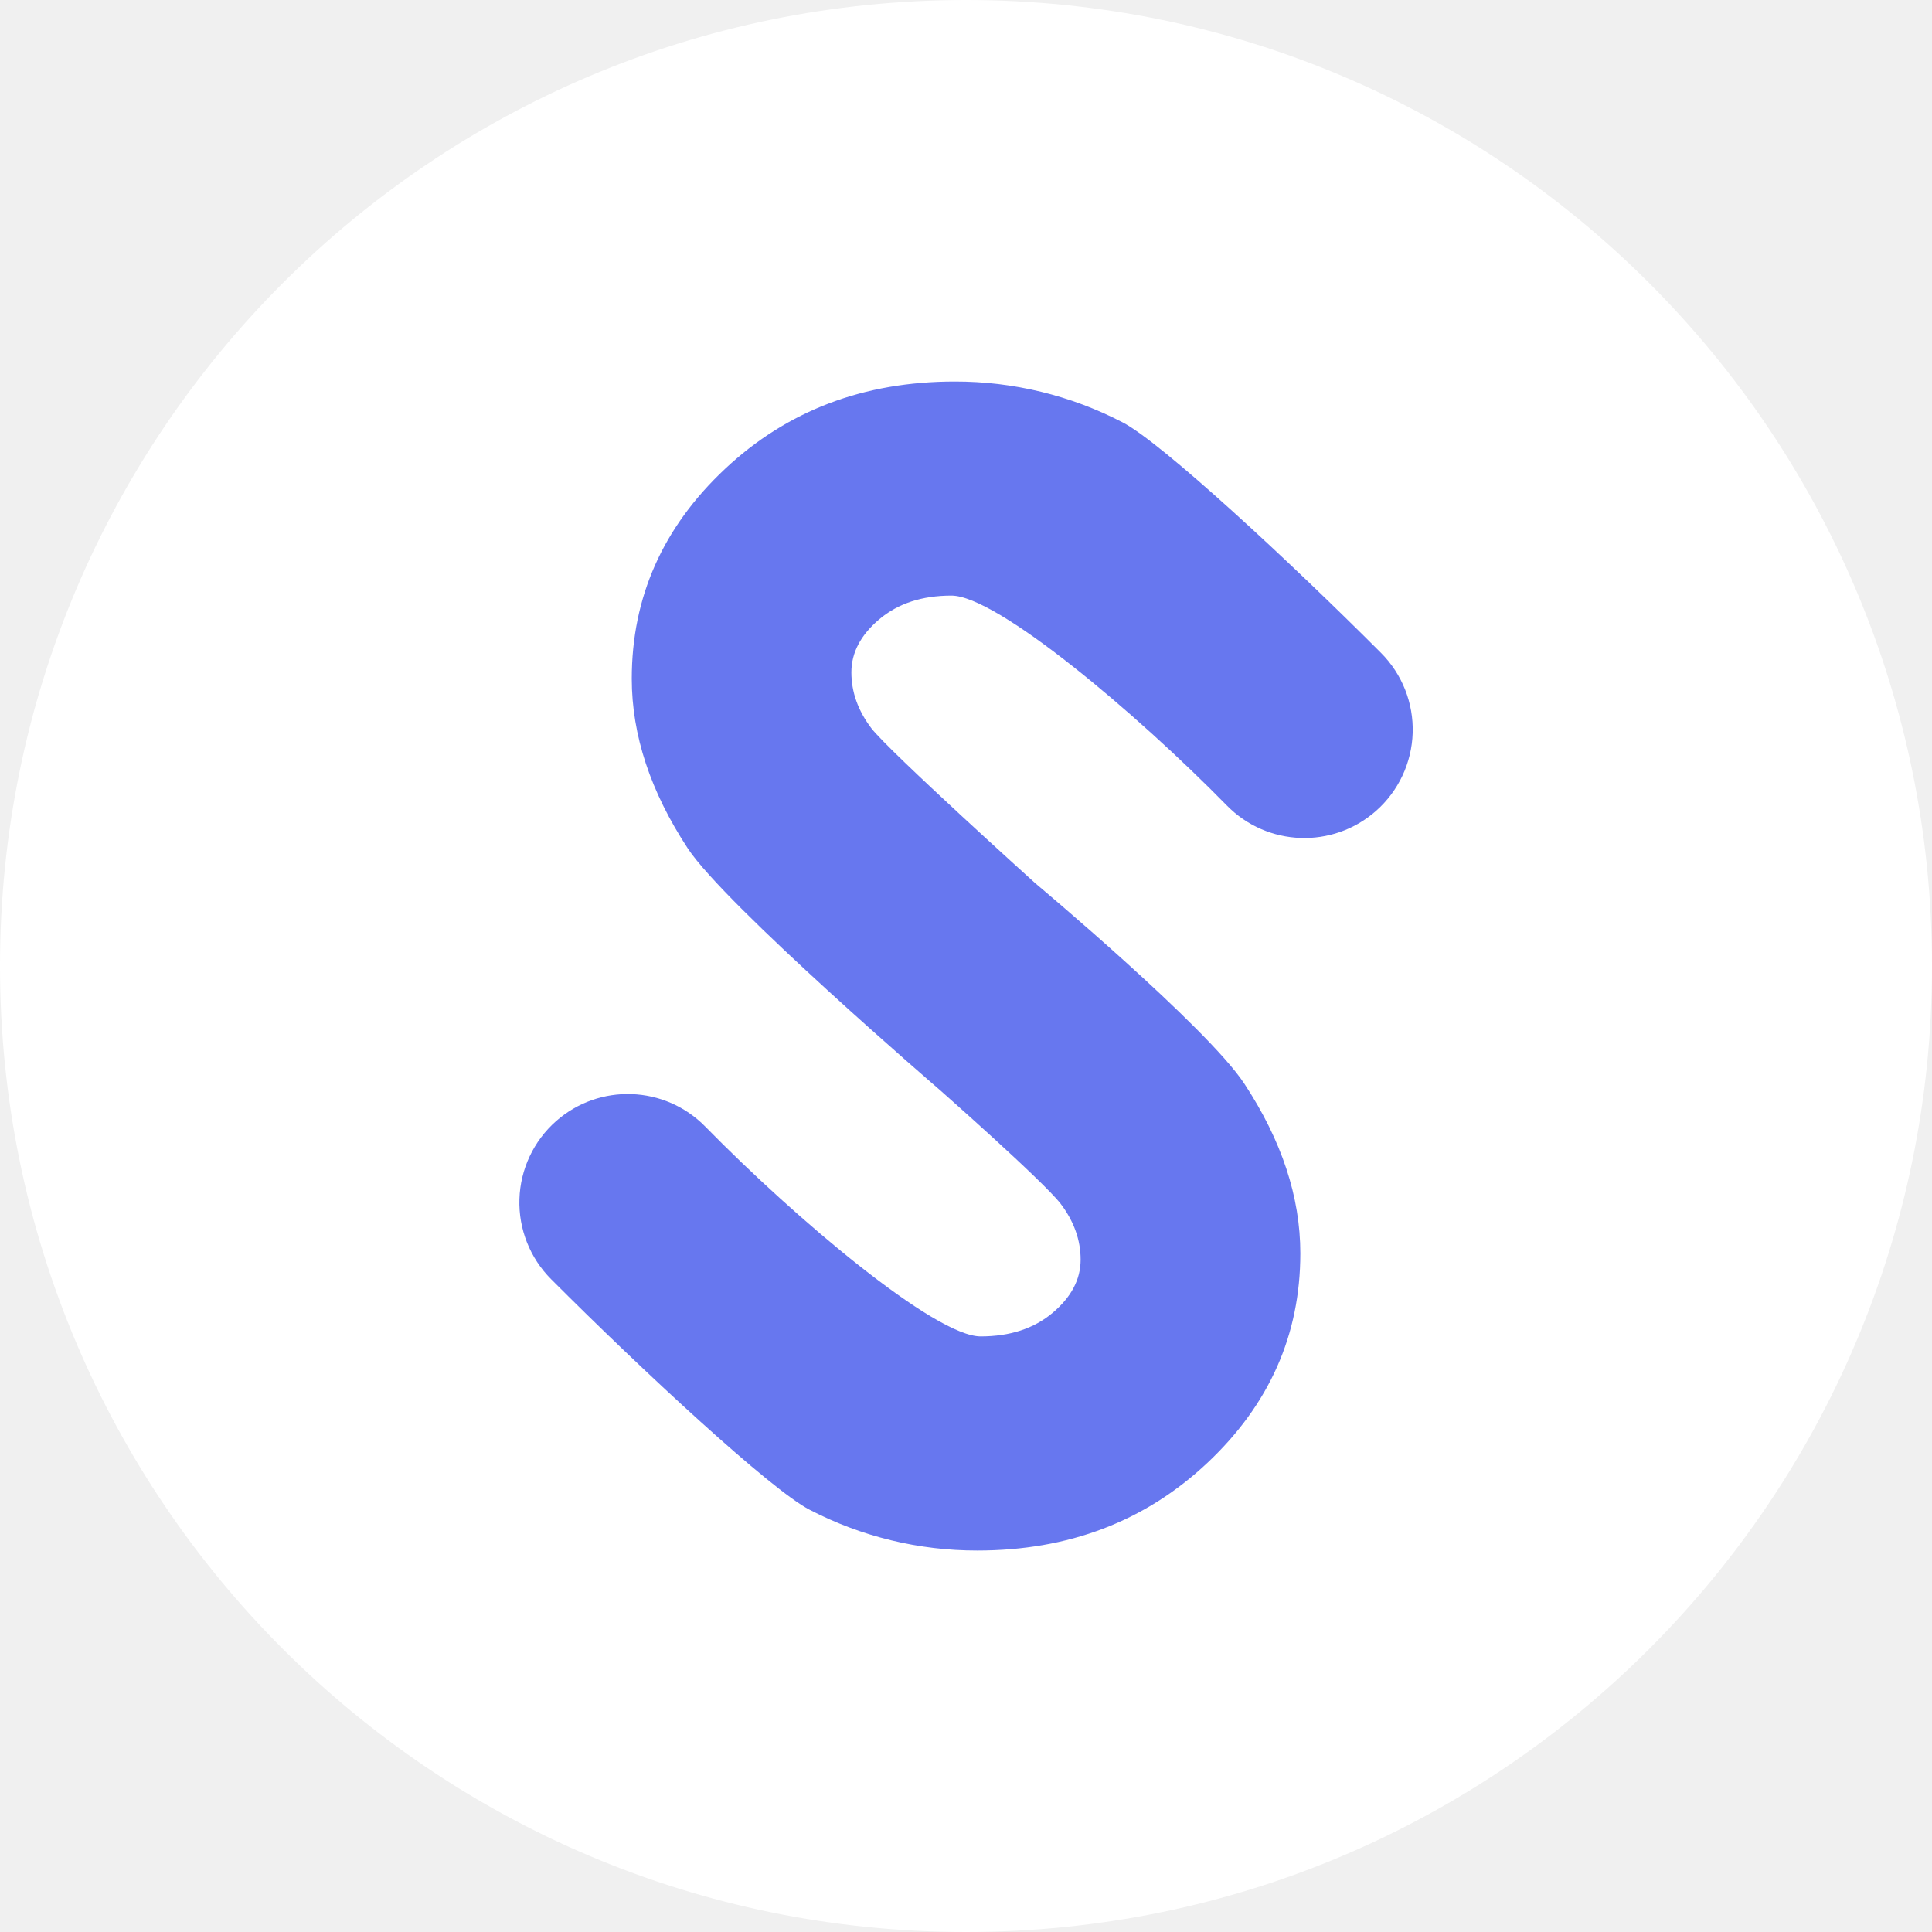
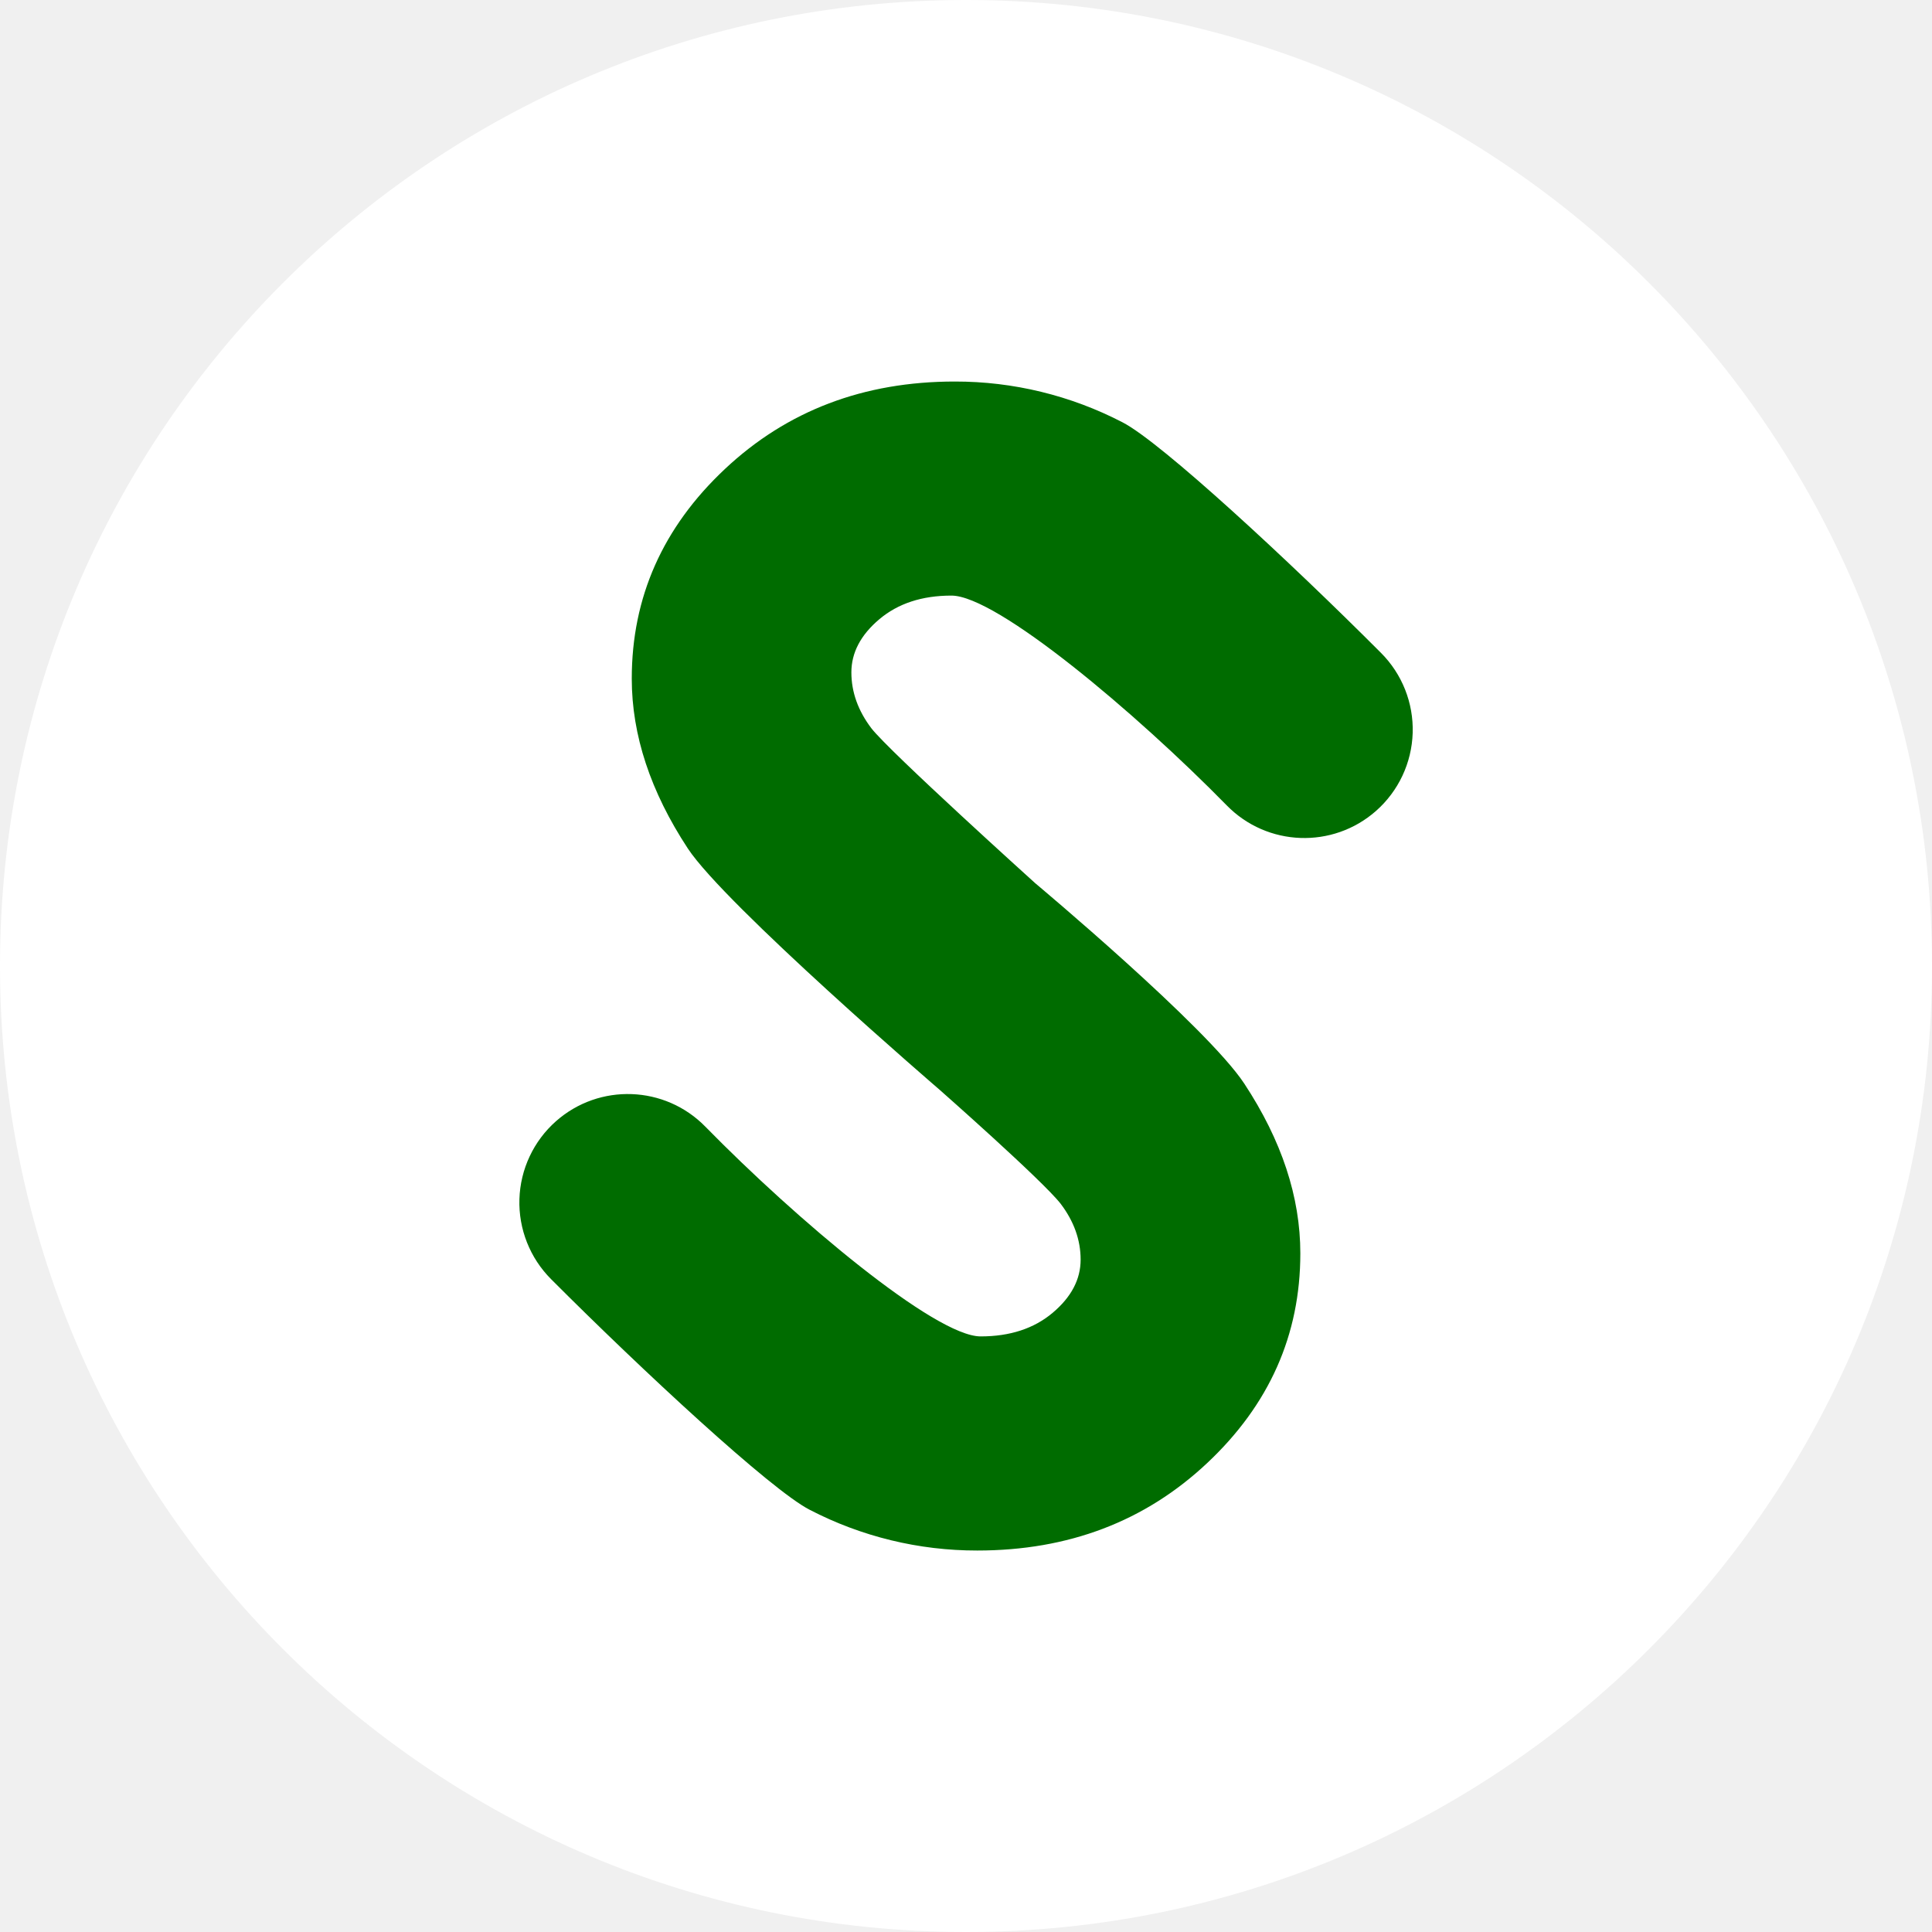
<svg xmlns="http://www.w3.org/2000/svg" id="Layer_1" data-name="Layer 1" viewBox="0 0 1000 1000">
  <defs>
-     <style>.cls-1{fill:white;}.cls-2{fill:#6777ef;stroke:none;stroke-miterlimit:10;stroke-width:30px;}</style>
+     <style>.cls-1{fill:white;}.cls-2{fill:#006c00;stroke:none;stroke-miterlimit:10;stroke-width:30px;}</style>
  </defs>
  <circle class="cls-1" cx="500" cy="500" r="500" />
  <path class="cls-2" d="M486.5,564.21S375.28,468.5,356,439.14s-29-58.64-29-87.86q0-63.25,48.22-108.53t119-45.27a187.77,187.77,0,0,1,86.73,21.08c20,10.24,86.71,72.12,133.84,119.36a56.16,56.16,0,0,1-2.55,81.8h0a56.15,56.15,0,0,1-77.28-2.85c-46.88-47.82-119-108.59-142.5-108.59q-22.79,0-37.28,12.2T440.67,348q0,15.3,10.35,28.95c9.39,12.13,84.91,80.28,84.91,80.28s88.79,74.3,108.12,103.66,29,58.64,29,87.86q0,63.25-48.22,108.53t-119,45.27a187.77,187.77,0,0,1-86.73-21.08c-20-10.24-86.71-72.12-133.84-119.36a56.16,56.16,0,0,1,2.55-81.8h0a56.15,56.15,0,0,1,77.28,2.85C411.94,631,484,691.72,507.56,691.72q22.79,0,37.28-12.2T559.33,652q0-15.3-10.35-28.95C539.59,611,486.5,564.21,486.5,564.21Z" />
</svg>
